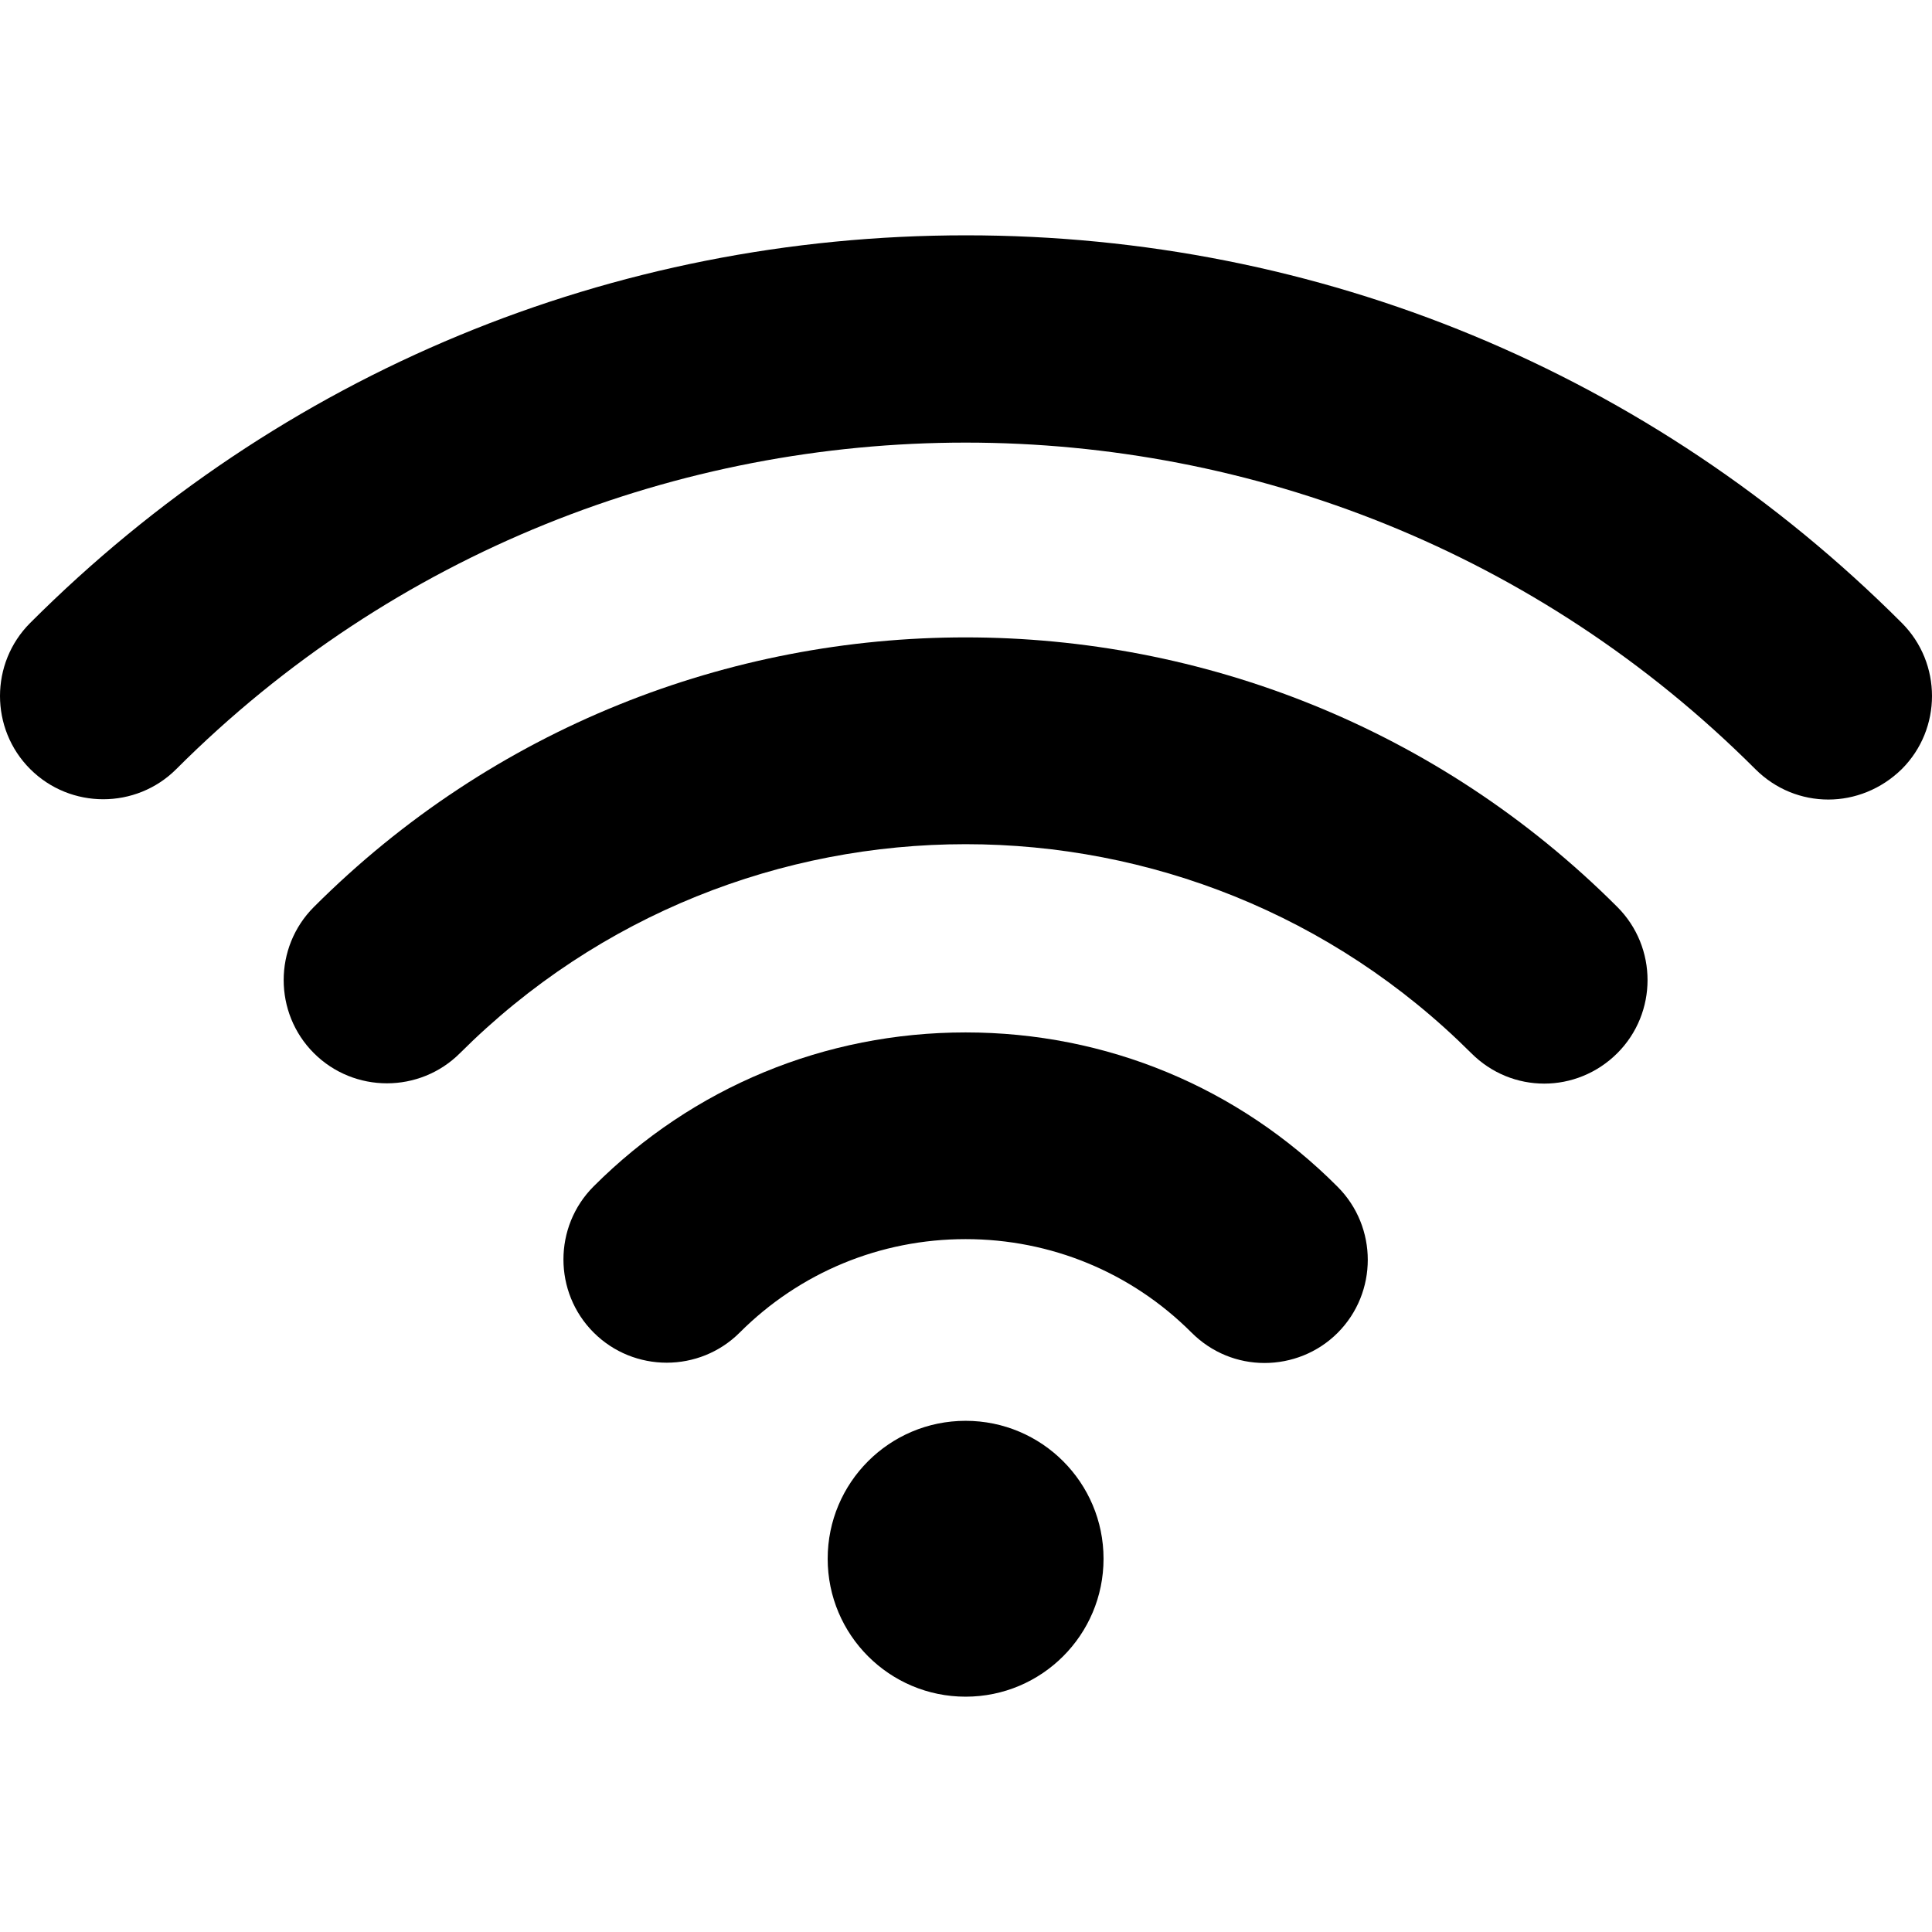
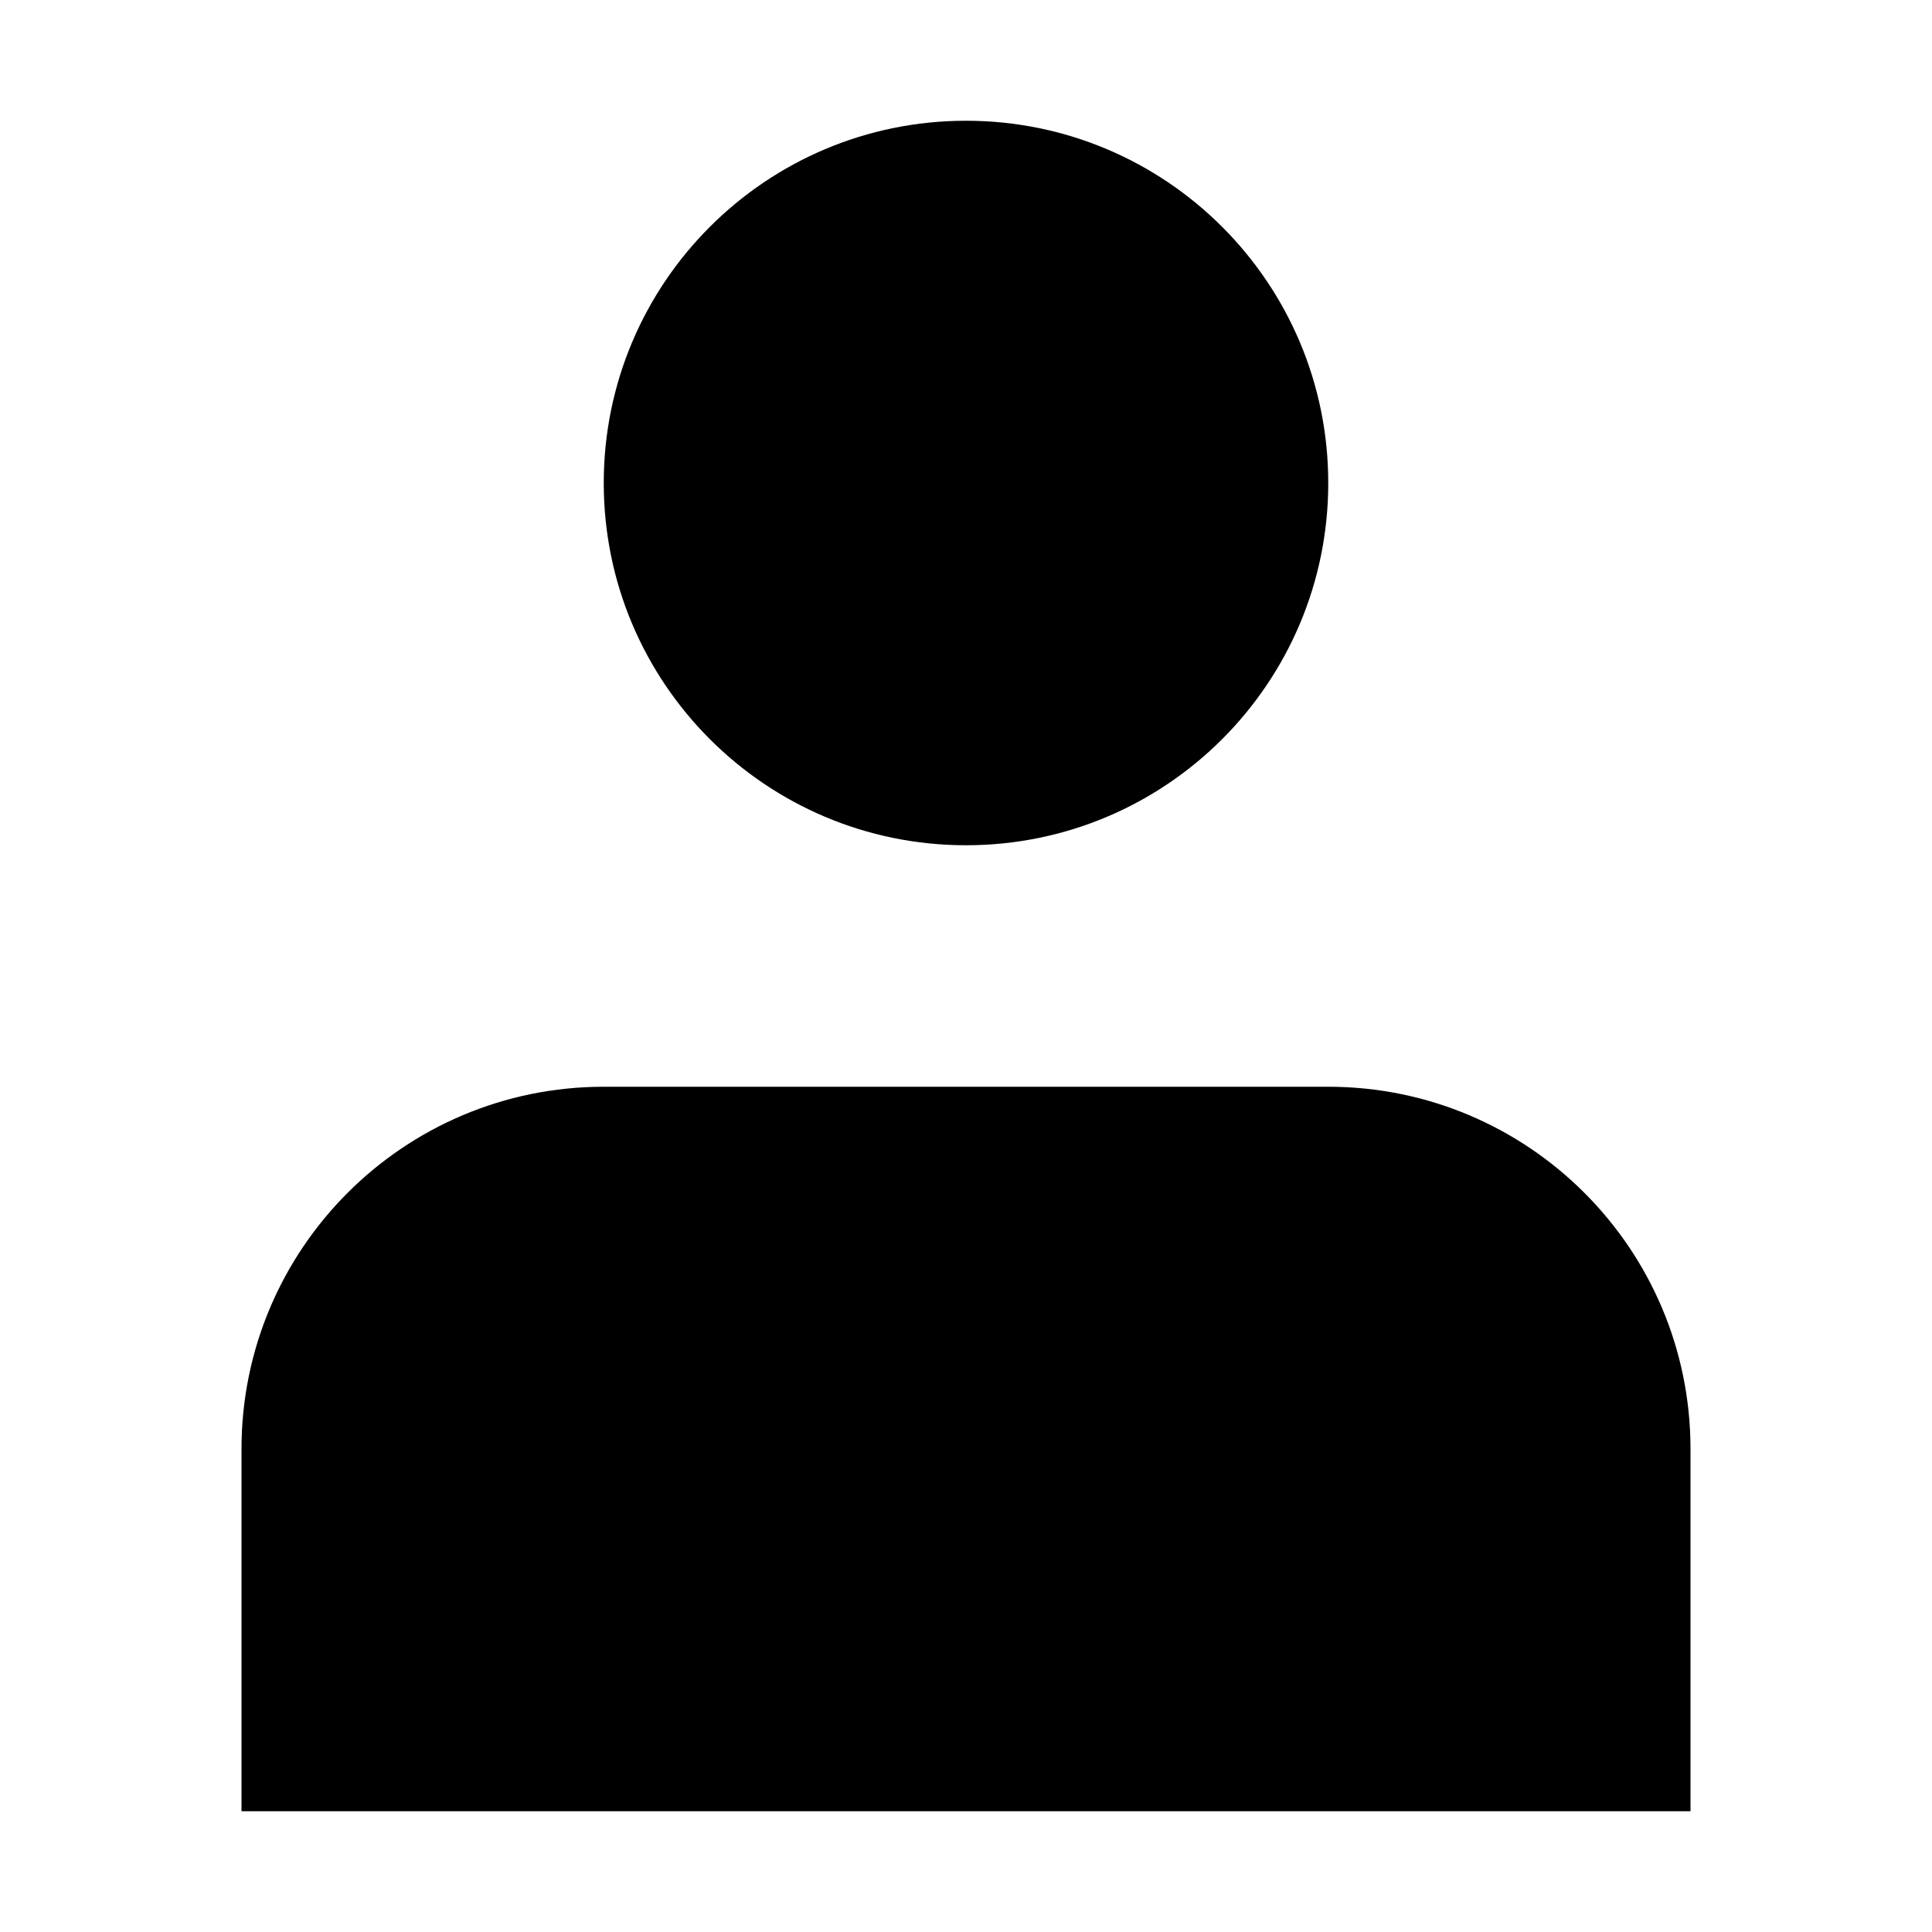
- <svg xmlns="http://www.w3.org/2000/svg" version="1.1" id="Capa_1" x="0px" y="0px" viewBox="0 0 494.45 494.45" style="enable-background:new 0 0 494.45 494.45;" xml:space="preserve">
-   <g>
-     <g>
-       <g>
-         <path d="M395.225,277.325c-6.8,0-13.5-2.6-18.7-7.8c-71.4-71.3-187.4-71.3-258.8,0c-10.3,10.3-27.1,10.3-37.4,0     s-10.3-27.1,0-37.4c92-92,241.6-92,333.6,0c10.3,10.3,10.3,27.1,0,37.4C408.725,274.725,401.925,277.325,395.225,277.325z" />
-       </g>
-       <g>
-         <path d="M323.625,348.825c-6.8,0-13.5-2.6-18.7-7.8c-15.4-15.4-36-23.9-57.8-23.9s-42.4,8.5-57.8,23.9     c-10.3,10.3-27.1,10.3-37.4,0c-10.3-10.3-10.3-27.1,0-37.4c25.4-25.4,59.2-39.4,95.2-39.4s69.8,14,95.2,39.5     c10.3,10.3,10.3,27.1,0,37.4C337.225,346.225,330.425,348.825,323.625,348.825z" />
-       </g>
-       <g>
-         <circle cx="247.125" cy="398.925" r="35.3" />
-       </g>
-       <g>
-         <path d="M467.925,204.625c-6.8,0-13.5-2.6-18.7-7.8c-111.5-111.4-292.7-111.4-404.1,0c-10.3,10.3-27.1,10.3-37.4,0     s-10.3-27.1,0-37.4c64-64,149-99.2,239.5-99.2s175.5,35.2,239.5,99.2c10.3,10.3,10.3,27.1,0,37.4     C481.425,202.025,474.625,204.625,467.925,204.625z" />
-       </g>
-     </g>
-   </g>
-   <g>
- </g>
-   <g>
- </g>
-   <g>
- </g>
-   <g>
- </g>
-   <g>
- </g>
-   <g>
- </g>
-   <g>
- </g>
-   <g>
- </g>
-   <g>
- </g>
-   <g>
- </g>
-   <g>
- </g>
-   <g>
- </g>
-   <g>
- </g>
-   <g>
- </g>
-   <g>
- </g>
+ <svg xmlns="http://www.w3.org/2000/svg" width="800px" height="800px" viewBox="0 0 16 16" fill="none">
+   <path d="M8 7C9.657 7 11 5.657 11 4C11 2.343 9.657 1 8 1C6.343 1 5 2.343 5 4C5 5.657 6.343 7 8 7Z" fill="#000000" />
+   <path d="M14 12C14 10.343 12.657 9 11 9H5C3.343 9 2 10.343 2 12V15H14V12Z" fill="#000000" />
</svg>
